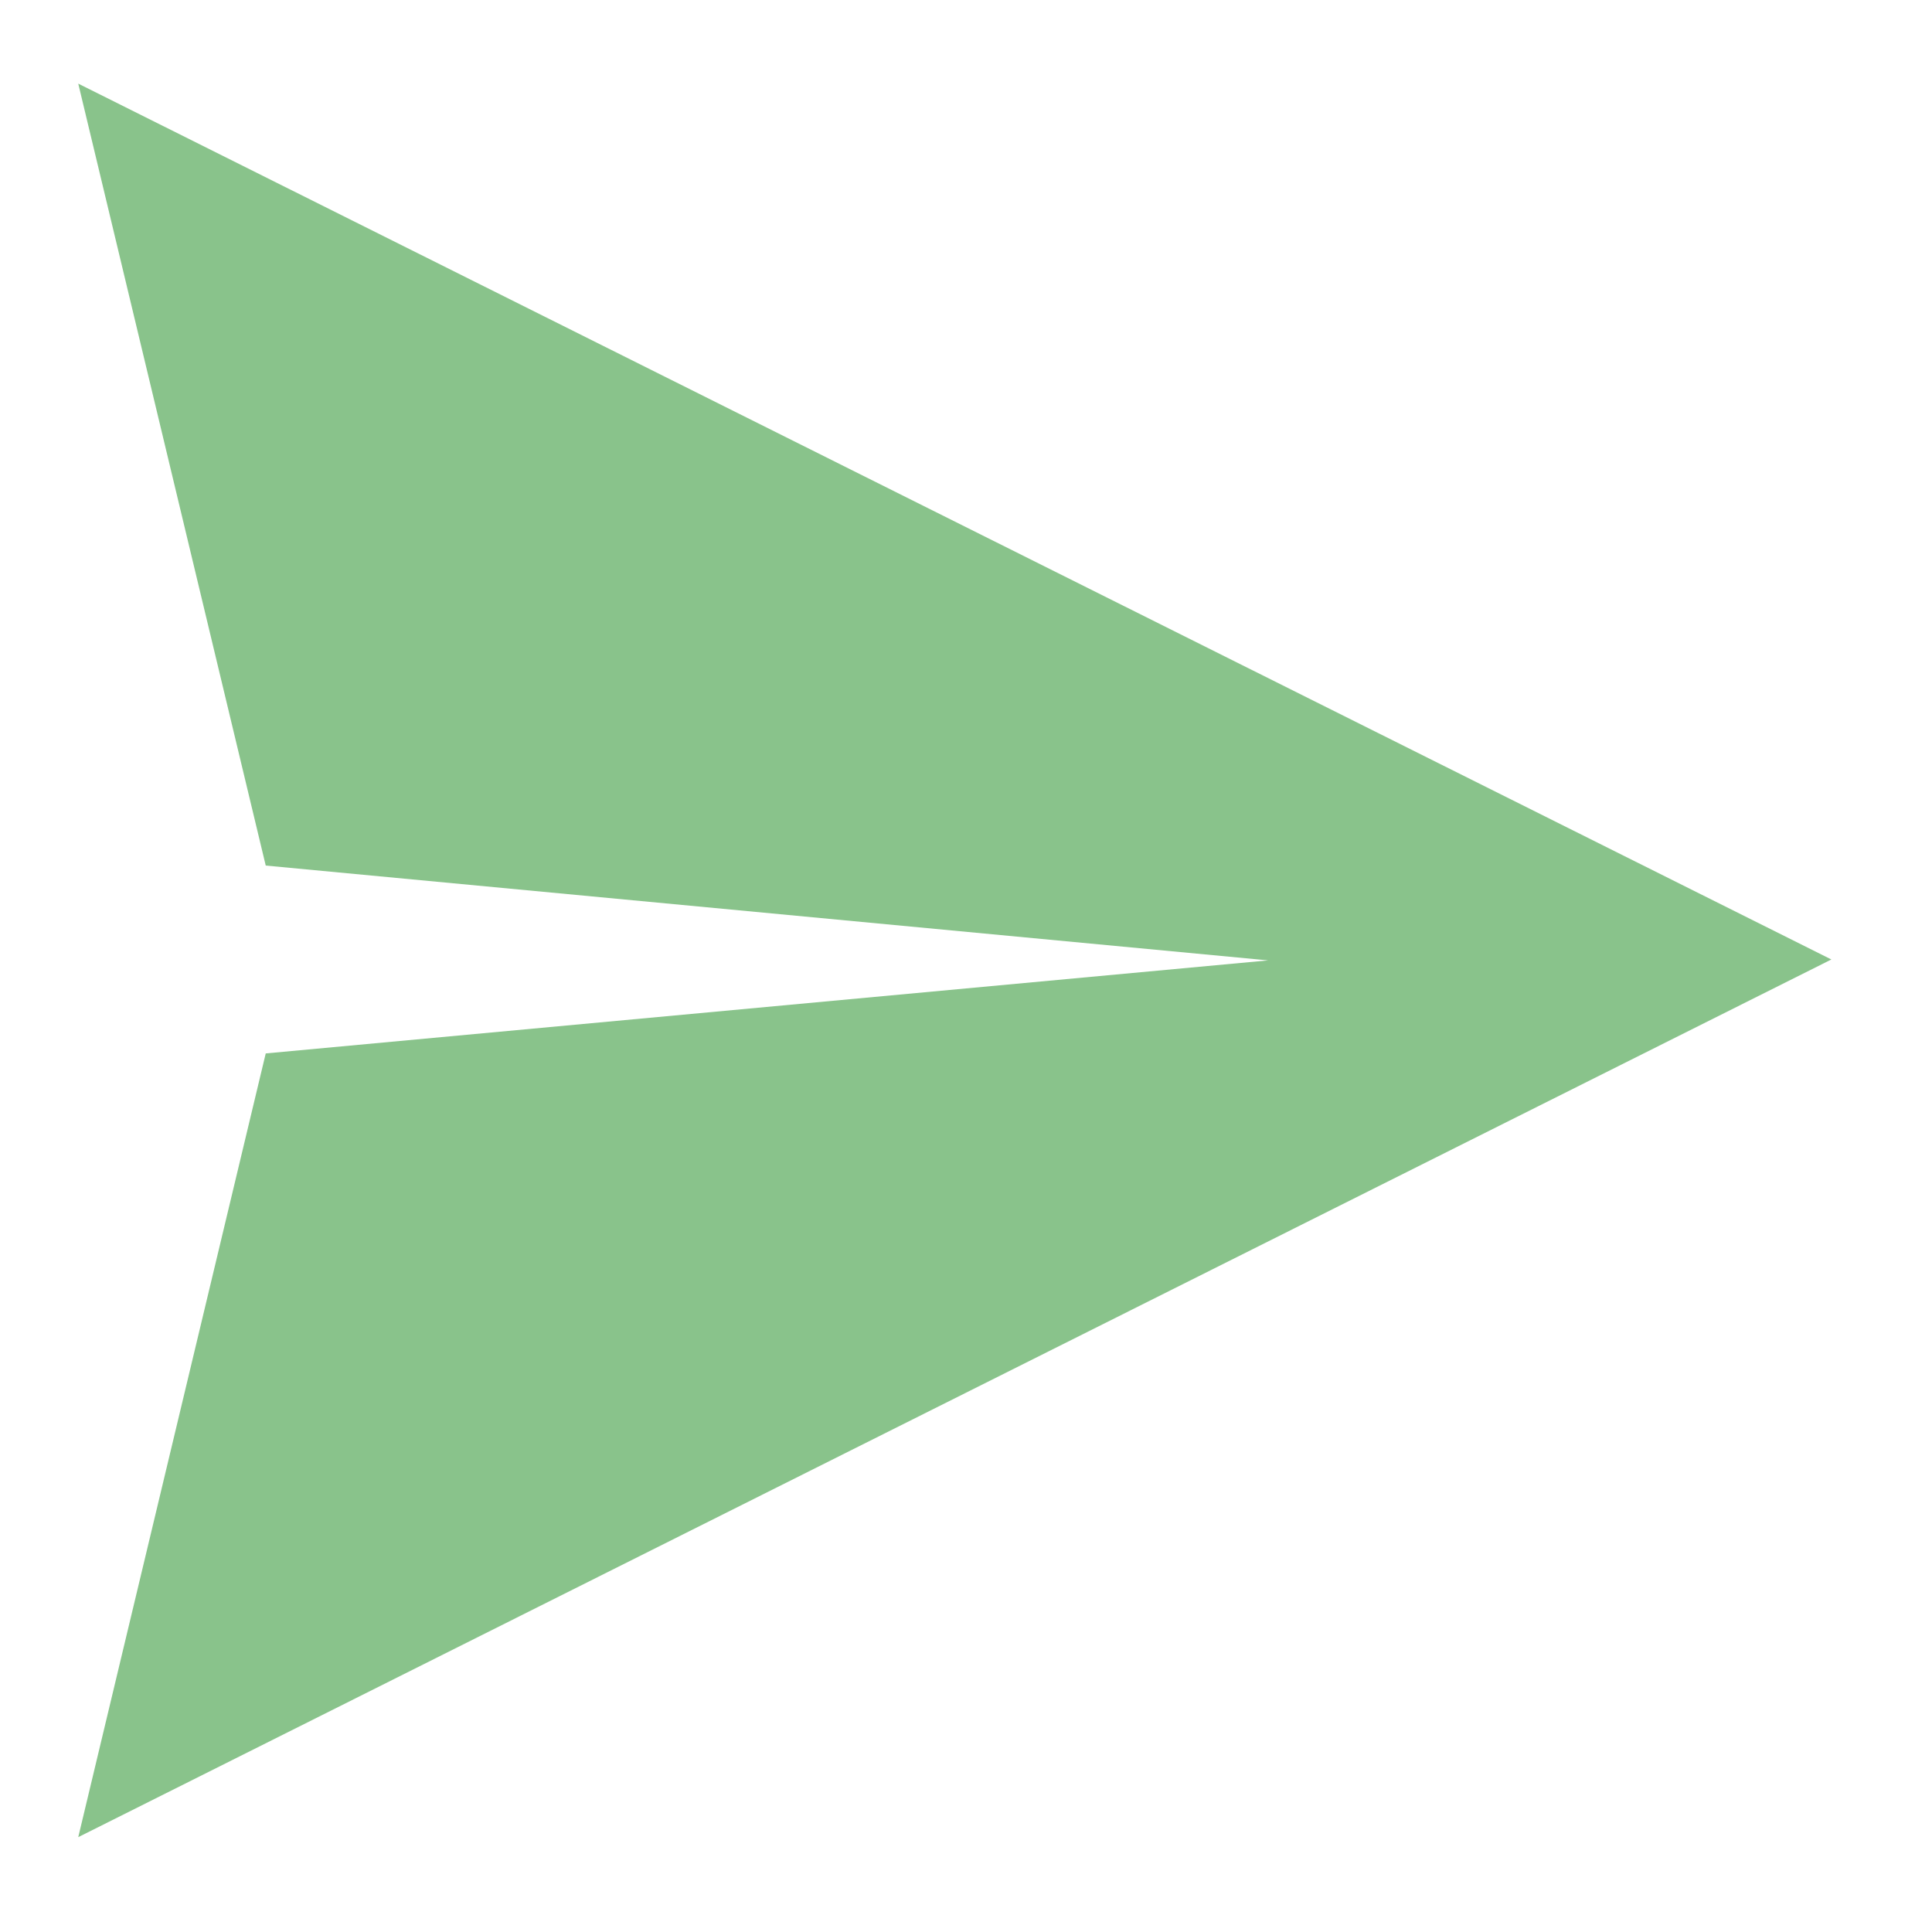
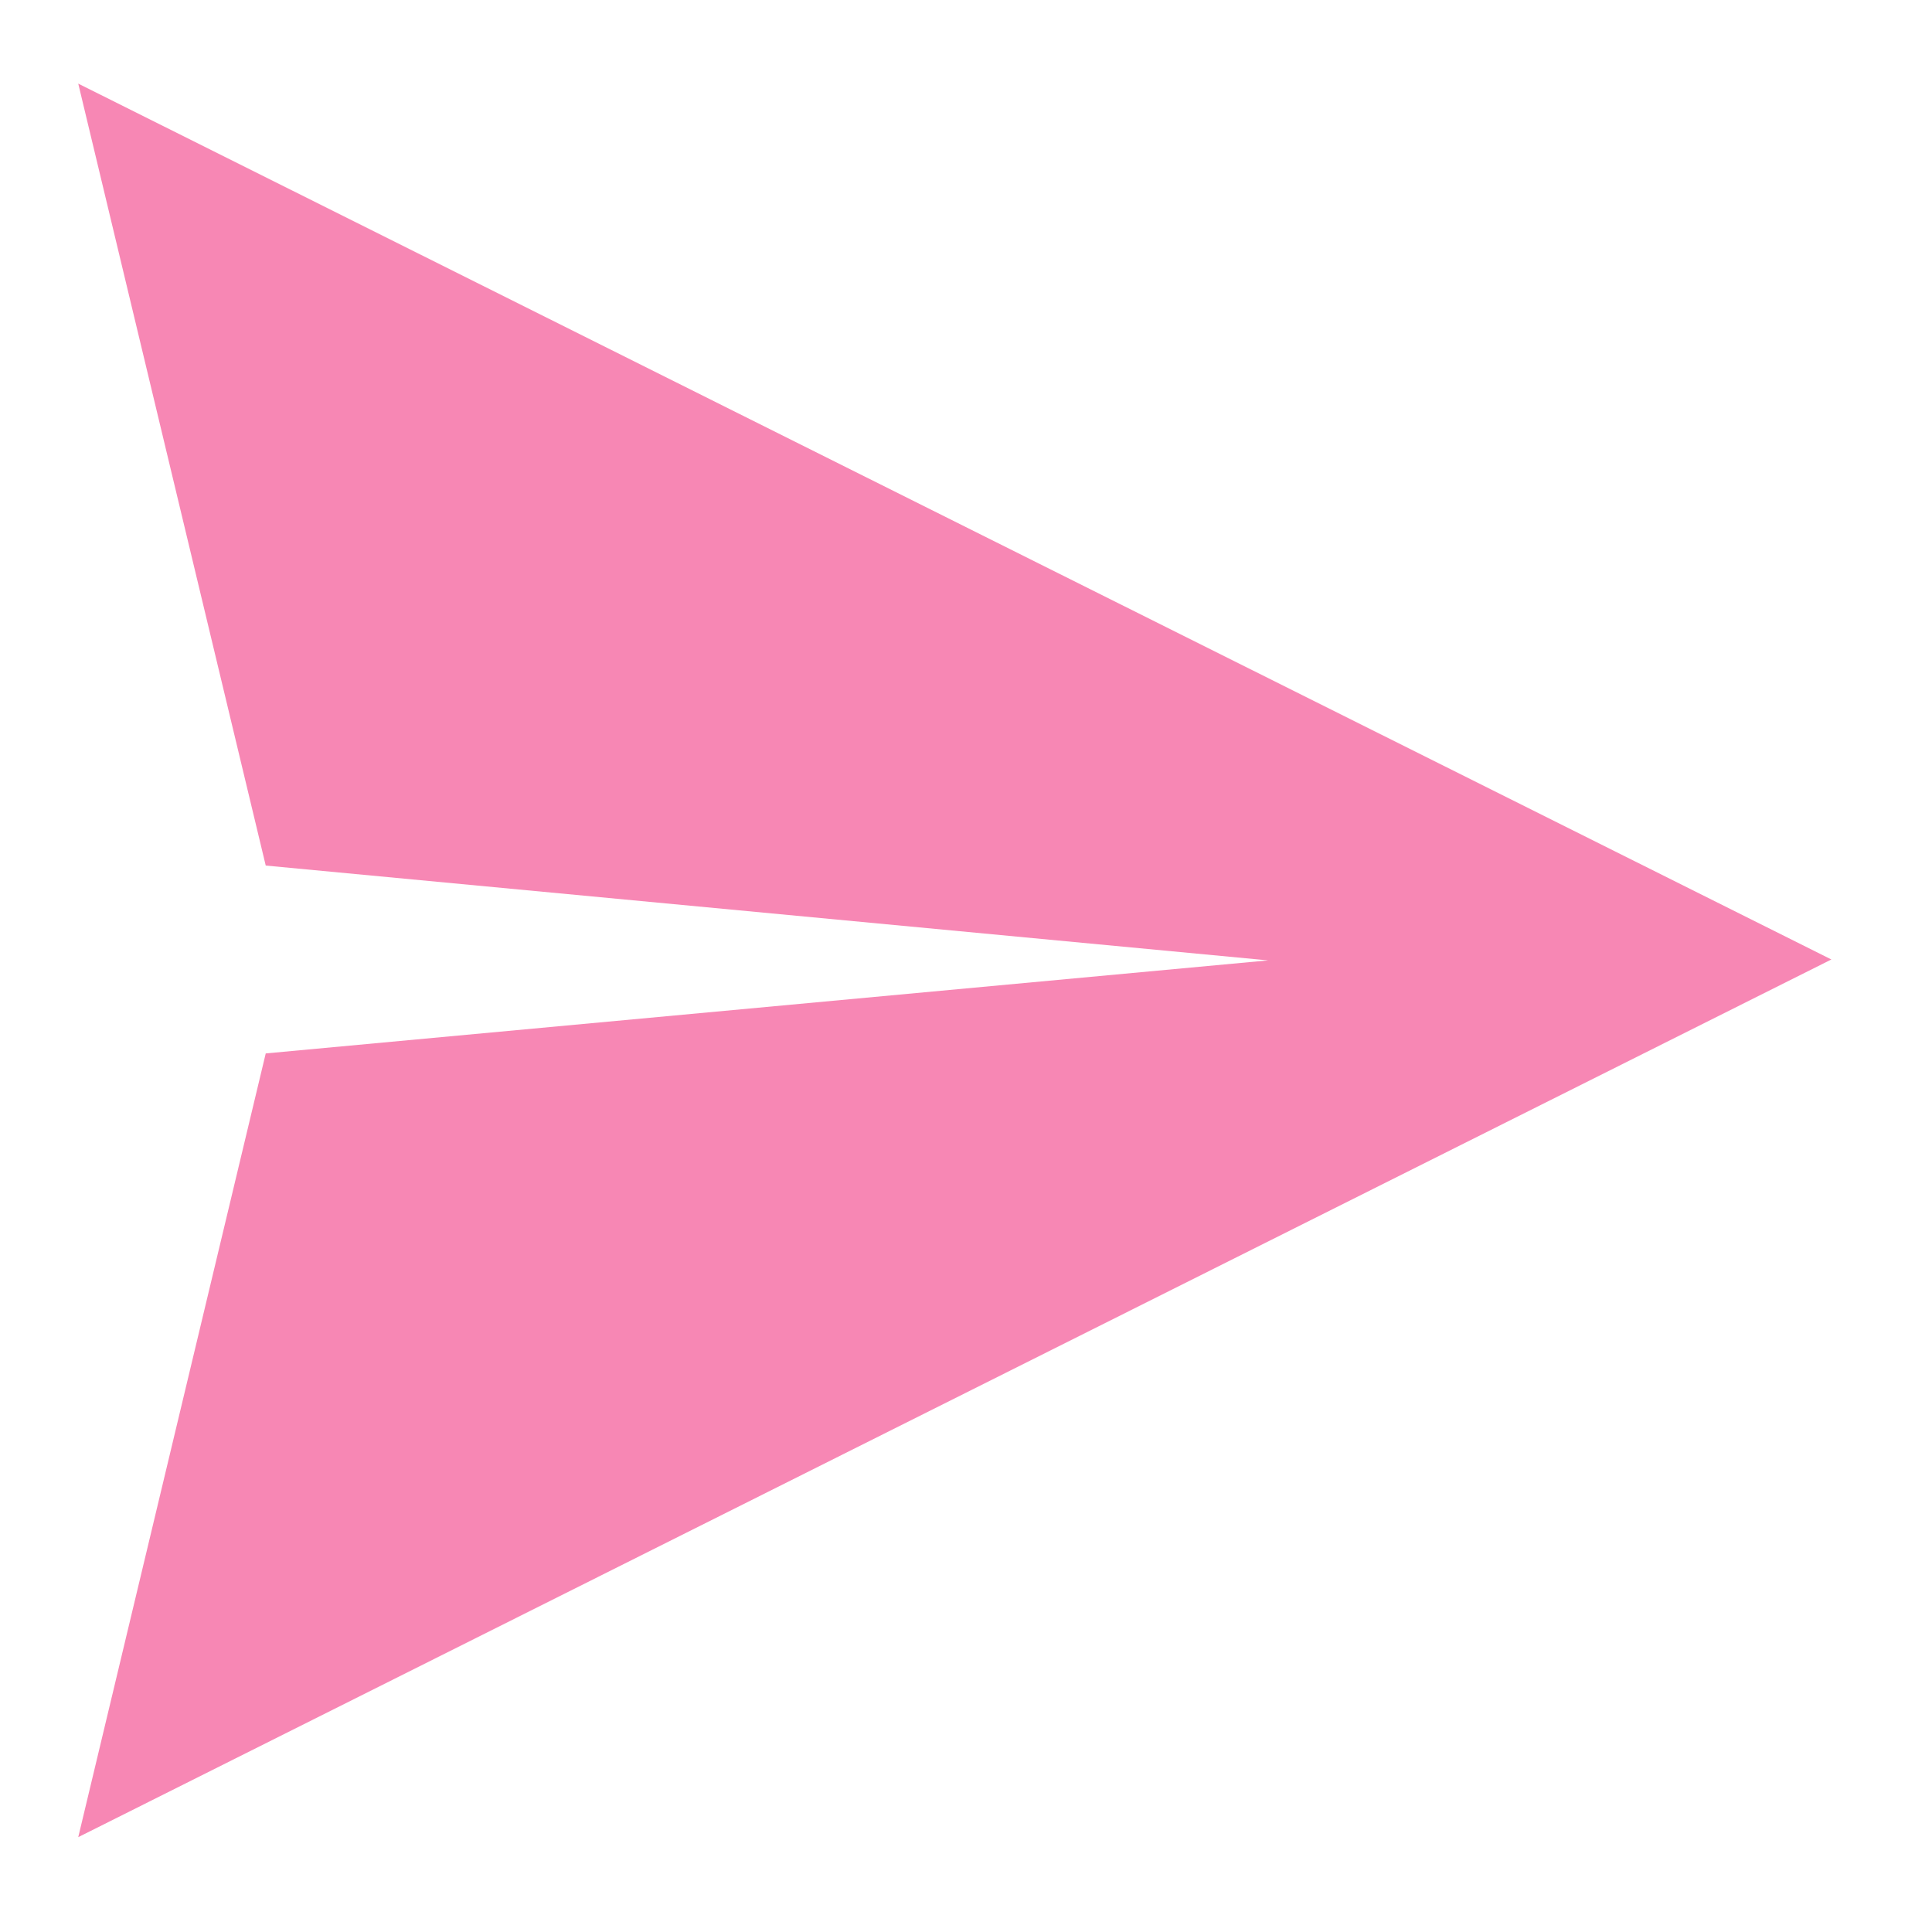
<svg xmlns="http://www.w3.org/2000/svg" id="svg3621" version="1.1" width="96" height="96">
  <defs id="defs3625" />
-   <path style="fill:#43A047;fill-opacity:0.627;stroke:none" d="M 3.888,4.155 91,47.676 3.888,91.287 13.204,52.344 63.013,47.721 13.204,43.009 Z" id="path3633" />
+   <path style="fill:#f24088;fill-opacity:0.627;stroke:none" d="M 3.888,4.155 91,47.676 3.888,91.287 13.204,52.344 63.013,47.721 13.204,43.009 Z" id="path3633" />
</svg>
